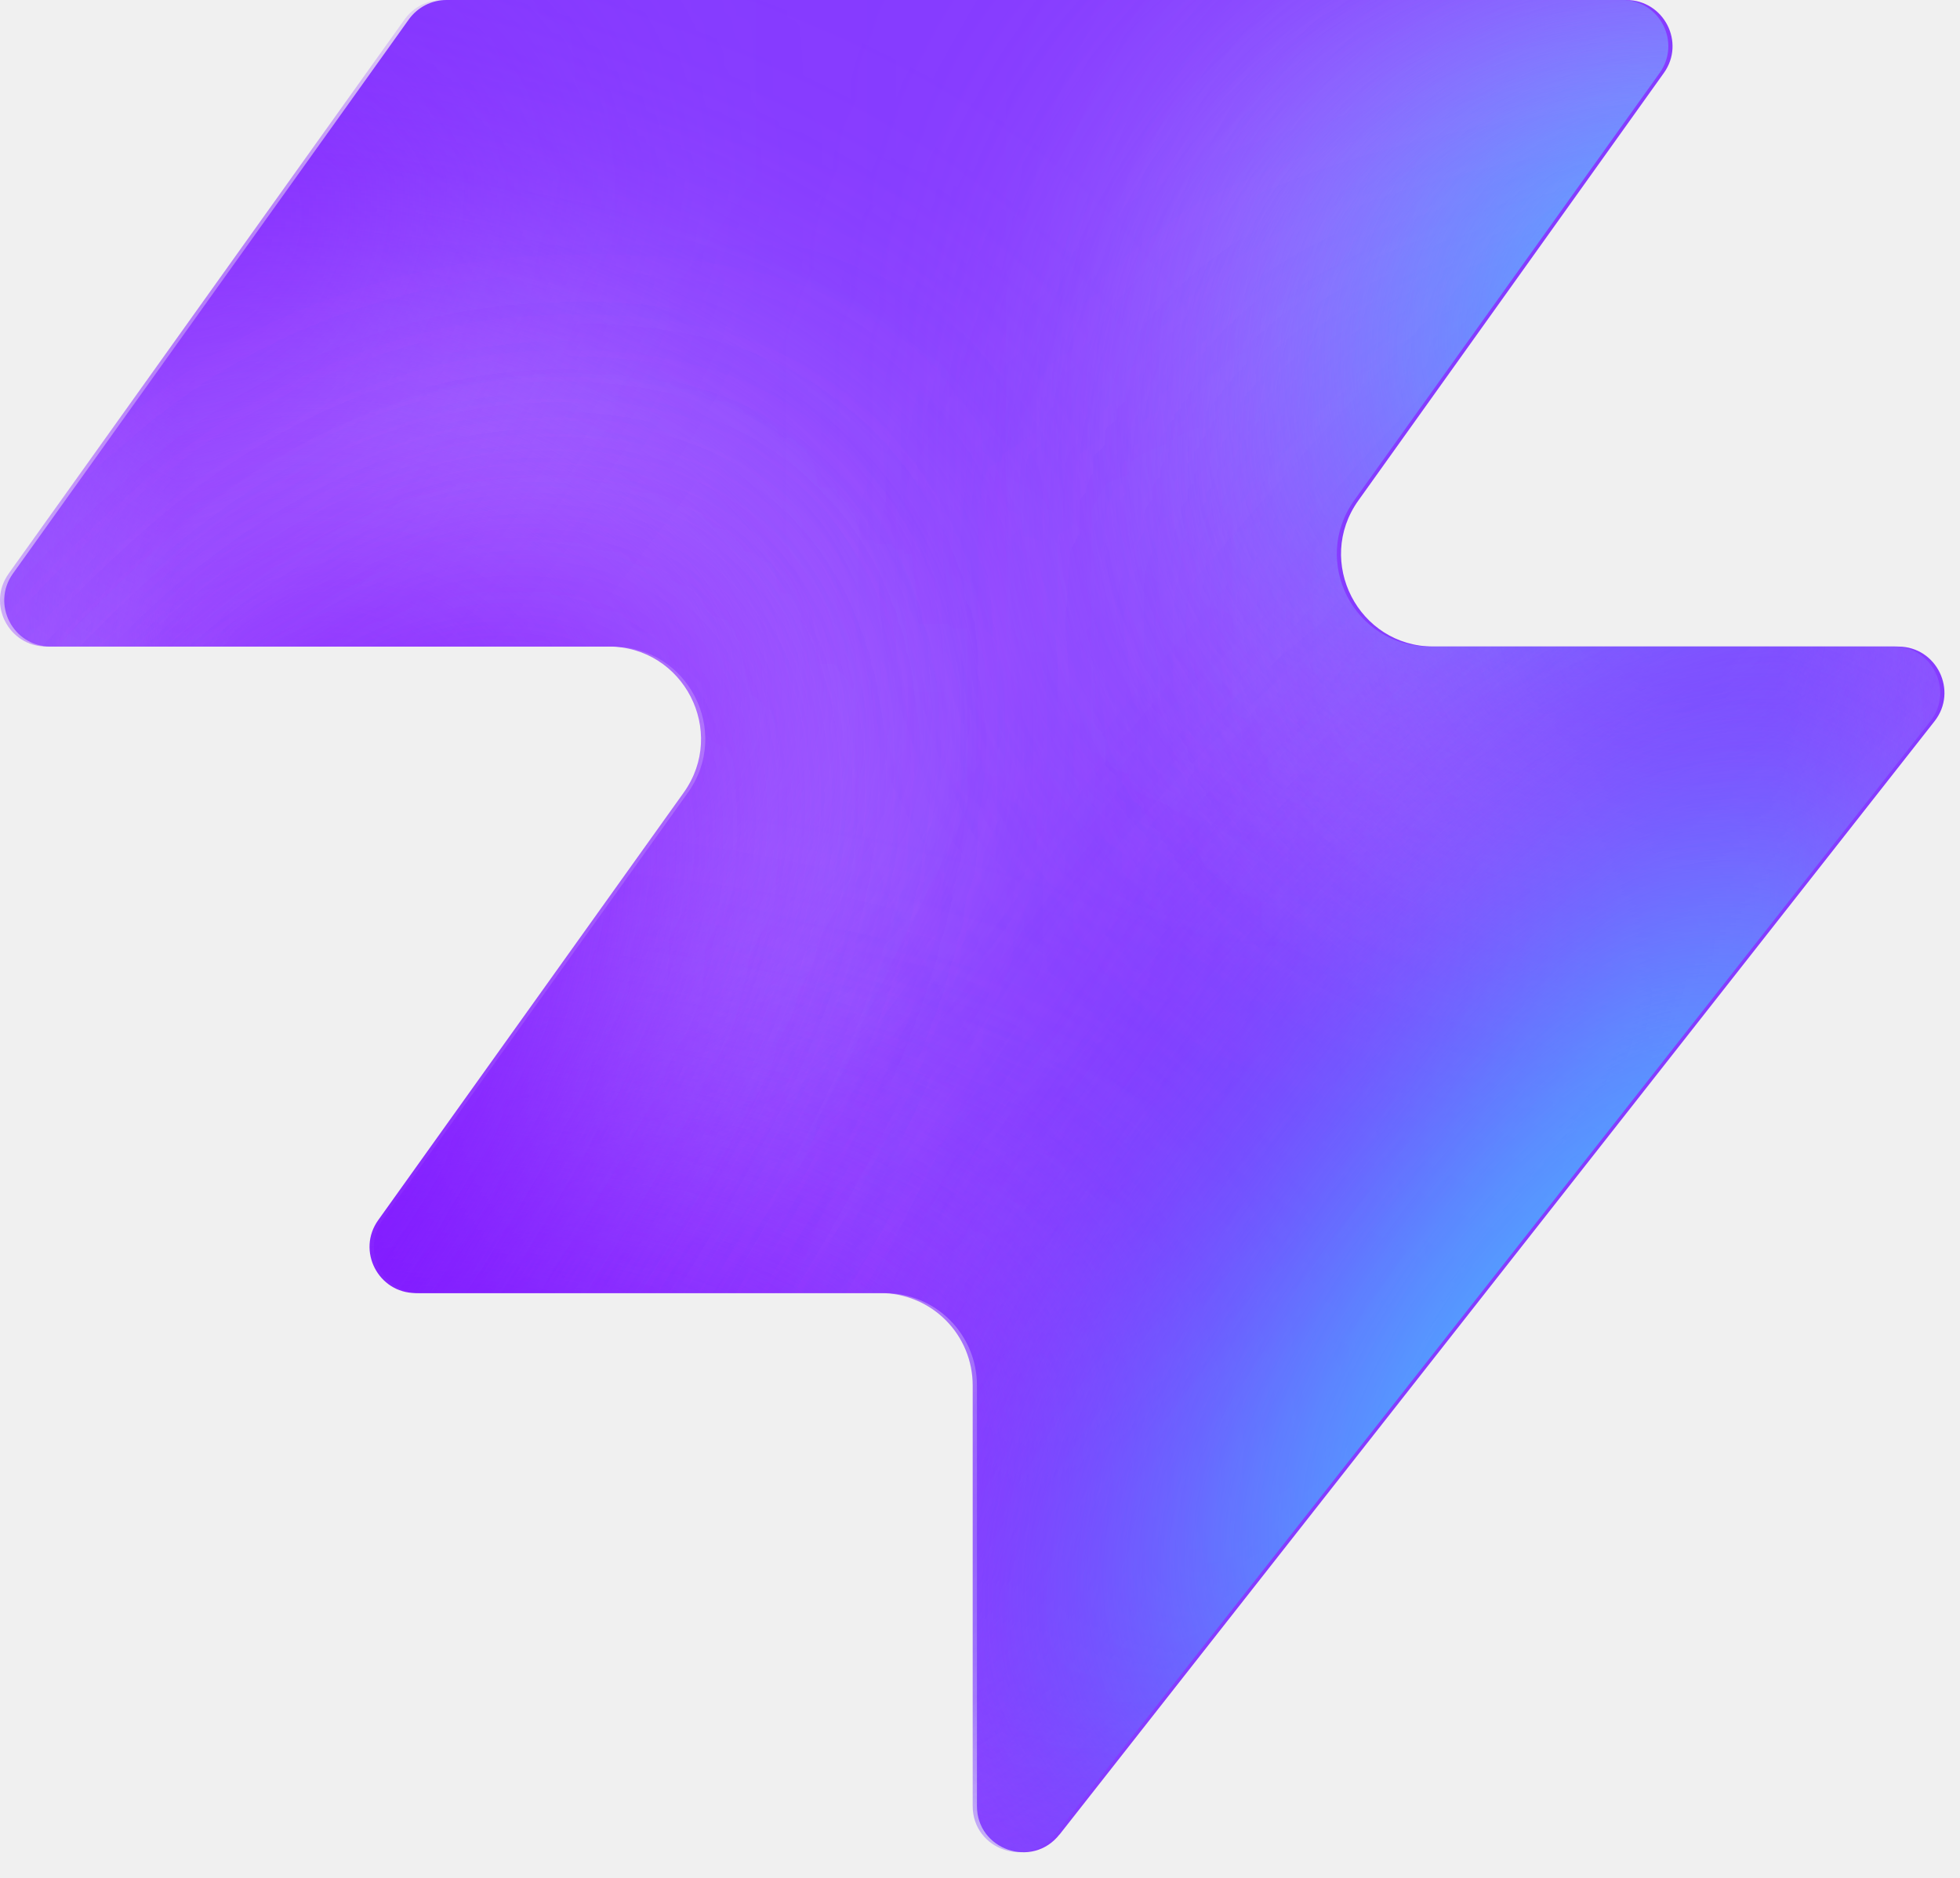
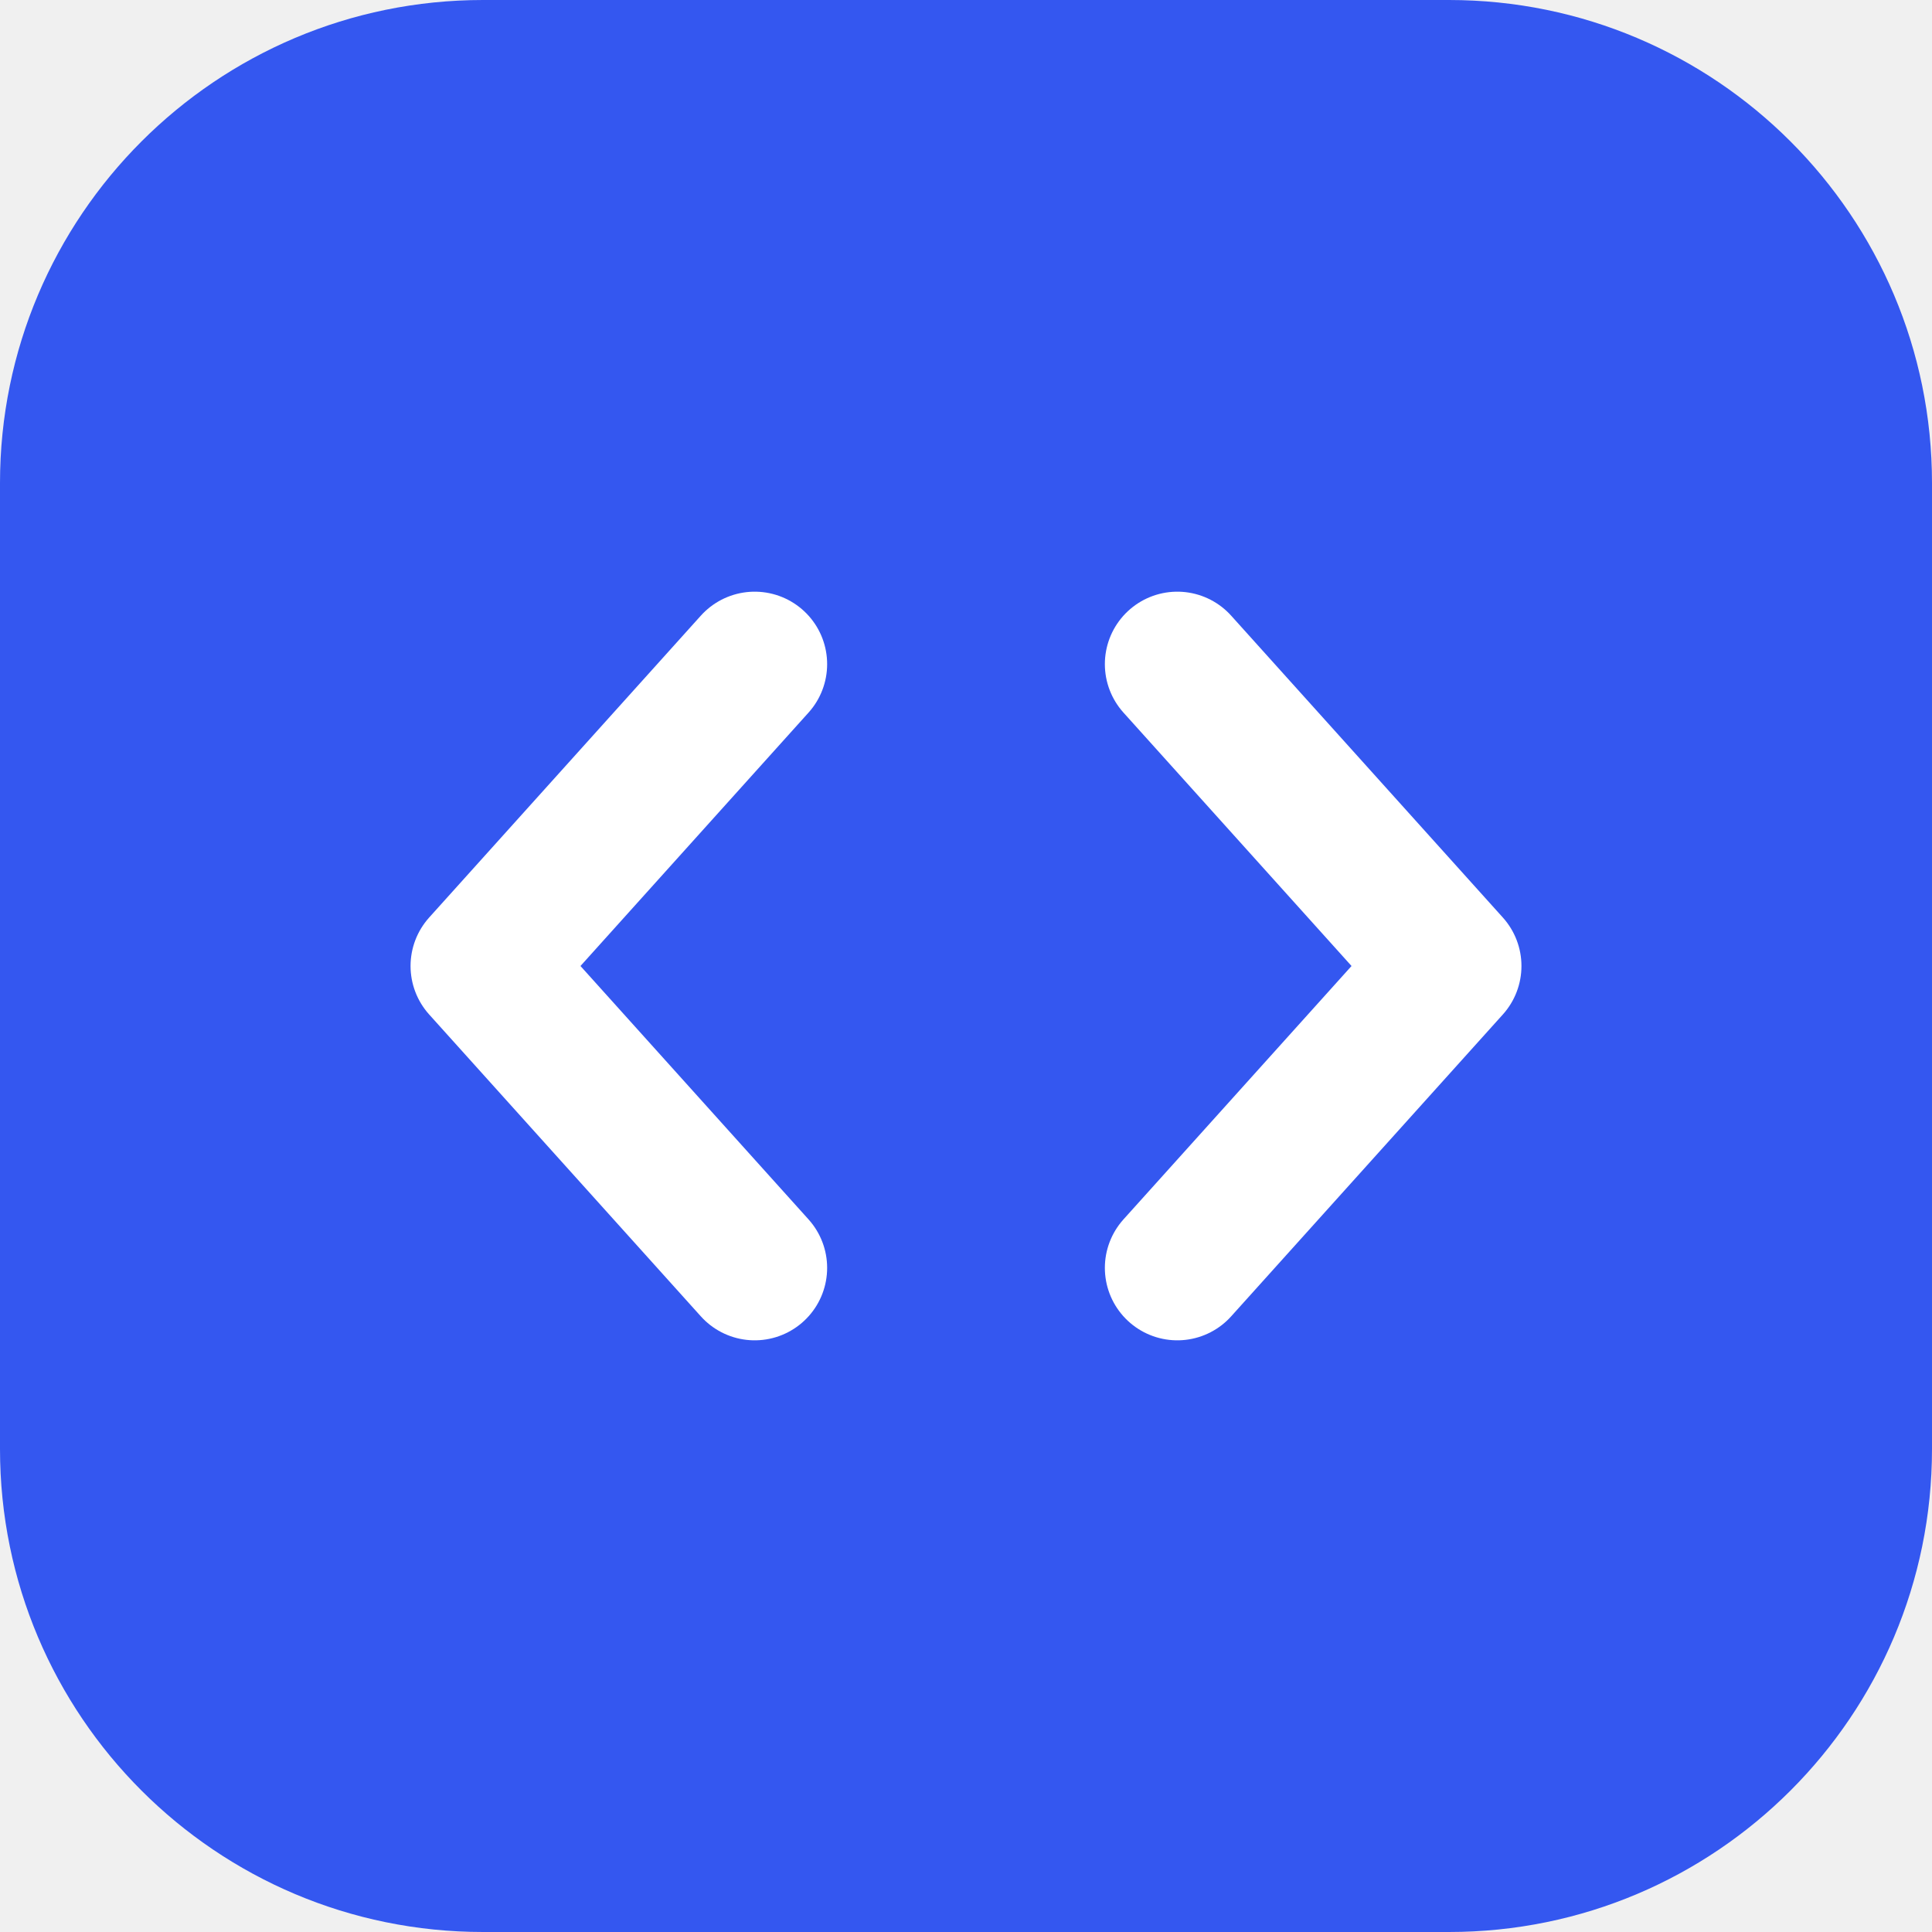
- <svg xmlns="http://www.w3.org/2000/svg" width="48" height="46" fill="none" viewBox="0 0 48 46">
-   <path fill="#863bff" d="M25.946 44.938c-.664.845-2.021.375-2.021-.698V33.937a2.26 2.26 0 0 0-2.262-2.262H10.287c-.92 0-1.456-1.04-.92-1.788l7.48-10.471c1.07-1.497 0-3.578-1.842-3.578H1.237c-.92 0-1.456-1.04-.92-1.788L10.013.474c.214-.297.556-.474.92-.474h28.894c.92 0 1.456 1.04.92 1.788l-7.48 10.471c-1.07 1.498 0 3.579 1.842 3.579h11.377c.943 0 1.473 1.088.89 1.83L25.947 44.94z" style="fill:#863bff;fill:color(display-p3 .525 .23 1);fill-opacity:1" />
-   <mask id="a" width="48" height="46" x="0" y="0" maskUnits="userSpaceOnUse" style="mask-type:alpha">
-     <path fill="#000" d="M25.842 44.938c-.664.844-2.021.375-2.021-.698V33.937a2.26 2.26 0 0 0-2.262-2.262H10.183c-.92 0-1.456-1.04-.92-1.788l7.48-10.471c1.07-1.498 0-3.579-1.842-3.579H1.133c-.92 0-1.456-1.04-.92-1.787L9.91.473c.214-.297.556-.474.92-.474h28.894c.92 0 1.456 1.04.92 1.788l-7.48 10.471c-1.07 1.498 0 3.578 1.842 3.578h11.377c.943 0 1.473 1.088.89 1.832L25.843 44.94z" style="fill:#000;fill-opacity:1" />
-   </mask>
-   <g mask="url(#a)">
-     <g filter="url(#b)">
-       <ellipse cx="5.508" cy="14.704" fill="#ede6ff" rx="5.508" ry="14.704" style="fill:#ede6ff;fill:color(display-p3 .927 .903 1);fill-opacity:1" transform="matrix(.00324 1 1 -.00324 -4.47 31.516)" />
-     </g>
-     <g filter="url(#c)">
-       <ellipse cx="10.399" cy="29.851" fill="#ede6ff" rx="10.399" ry="29.851" style="fill:#ede6ff;fill:color(display-p3 .927 .903 1);fill-opacity:1" transform="matrix(.00324 1 1 -.00324 -39.328 7.883)" />
-     </g>
-     <g filter="url(#d)">
-       <ellipse cx="5.508" cy="30.487" fill="#7e14ff" rx="5.508" ry="30.487" style="fill:#7e14ff;fill:color(display-p3 .492 .077 1);fill-opacity:1" transform="rotate(89.814 -25.913 -14.639)scale(1 -1)" />
-     </g>
-     <g filter="url(#e)">
-       <ellipse cx="5.508" cy="30.599" fill="#7e14ff" rx="5.508" ry="30.599" style="fill:#7e14ff;fill:color(display-p3 .492 .077 1);fill-opacity:1" transform="rotate(89.814 -32.644 -3.334)scale(1 -1)" />
-     </g>
-     <g filter="url(#f)">
-       <ellipse cx="5.508" cy="30.599" fill="#7e14ff" rx="5.508" ry="30.599" style="fill:#7e14ff;fill:color(display-p3 .492 .077 1);fill-opacity:1" transform="matrix(.00324 1 1 -.00324 -34.34 30.47)" />
-     </g>
-     <g filter="url(#g)">
-       <ellipse cx="14.072" cy="22.078" fill="#ede6ff" rx="14.072" ry="22.078" style="fill:#ede6ff;fill:color(display-p3 .927 .903 1);fill-opacity:1" transform="rotate(93.35 24.506 48.493)scale(-1 1)" />
-     </g>
-     <g filter="url(#h)">
-       <ellipse cx="3.47" cy="21.501" fill="#7e14ff" rx="3.47" ry="21.501" style="fill:#7e14ff;fill:color(display-p3 .492 .077 1);fill-opacity:1" transform="rotate(89.009 28.708 47.59)scale(-1 1)" />
-     </g>
-     <g filter="url(#i)">
-       <ellipse cx="3.47" cy="21.501" fill="#7e14ff" rx="3.47" ry="21.501" style="fill:#7e14ff;fill:color(display-p3 .492 .077 1);fill-opacity:1" transform="rotate(89.009 28.708 47.59)scale(-1 1)" />
-     </g>
-     <g filter="url(#j)">
-       <ellipse cx=".387" cy="8.972" fill="#7e14ff" rx="4.407" ry="29.108" style="fill:#7e14ff;fill:color(display-p3 .492 .077 1);fill-opacity:1" transform="rotate(39.51 .387 8.972)" />
-     </g>
-     <g filter="url(#k)">
-       <ellipse cx="47.523" cy="-6.092" fill="#7e14ff" rx="4.407" ry="29.108" style="fill:#7e14ff;fill:color(display-p3 .492 .077 1);fill-opacity:1" transform="rotate(37.892 47.523 -6.092)" />
-     </g>
-     <g filter="url(#l)">
-       <ellipse cx="41.412" cy="6.333" fill="#47bfff" rx="5.971" ry="9.665" style="fill:#47bfff;fill:color(display-p3 .28 .748 1);fill-opacity:1" transform="rotate(37.892 41.412 6.333)" />
-     </g>
-     <g filter="url(#m)">
-       <ellipse cx="-1.879" cy="38.332" fill="#7e14ff" rx="4.407" ry="29.108" style="fill:#7e14ff;fill:color(display-p3 .492 .077 1);fill-opacity:1" transform="rotate(37.892 -1.88 38.332)" />
-     </g>
-     <g filter="url(#n)">
-       <ellipse cx="-1.879" cy="38.332" fill="#7e14ff" rx="4.407" ry="29.108" style="fill:#7e14ff;fill:color(display-p3 .492 .077 1);fill-opacity:1" transform="rotate(37.892 -1.88 38.332)" />
-     </g>
-     <g filter="url(#o)">
-       <ellipse cx="35.651" cy="29.907" fill="#7e14ff" rx="4.407" ry="29.108" style="fill:#7e14ff;fill:color(display-p3 .492 .077 1);fill-opacity:1" transform="rotate(37.892 35.651 29.907)" />
-     </g>
-     <g filter="url(#p)">
-       <ellipse cx="38.418" cy="32.4" fill="#47bfff" rx="5.971" ry="15.297" style="fill:#47bfff;fill:color(display-p3 .28 .748 1);fill-opacity:1" transform="rotate(37.892 38.418 32.4)" />
-     </g>
-   </g>
-   <defs>
-     <filter id="b" width="60.045" height="41.654" x="-19.77" y="16.149" color-interpolation-filters="sRGB" filterUnits="userSpaceOnUse">
-       <feFlood flood-opacity="0" result="BackgroundImageFix" />
-       <feBlend in="SourceGraphic" in2="BackgroundImageFix" result="shape" />
-       <feGaussianBlur result="effect1_foregroundBlur_2002_17158" stdDeviation="7.659" />
-     </filter>
-     <filter id="c" width="90.34" height="51.437" x="-54.613" y="-7.533" color-interpolation-filters="sRGB" filterUnits="userSpaceOnUse">
-       <feFlood flood-opacity="0" result="BackgroundImageFix" />
-       <feBlend in="SourceGraphic" in2="BackgroundImageFix" result="shape" />
-       <feGaussianBlur result="effect1_foregroundBlur_2002_17158" stdDeviation="7.659" />
-     </filter>
-     <filter id="d" width="79.355" height="29.4" x="-49.64" y="2.03" color-interpolation-filters="sRGB" filterUnits="userSpaceOnUse">
-       <feFlood flood-opacity="0" result="BackgroundImageFix" />
-       <feBlend in="SourceGraphic" in2="BackgroundImageFix" result="shape" />
-       <feGaussianBlur result="effect1_foregroundBlur_2002_17158" stdDeviation="4.596" />
-     </filter>
-     <filter id="e" width="79.579" height="29.4" x="-45.045" y="20.029" color-interpolation-filters="sRGB" filterUnits="userSpaceOnUse">
-       <feFlood flood-opacity="0" result="BackgroundImageFix" />
-       <feBlend in="SourceGraphic" in2="BackgroundImageFix" result="shape" />
-       <feGaussianBlur result="effect1_foregroundBlur_2002_17158" stdDeviation="4.596" />
-     </filter>
-     <filter id="f" width="79.579" height="29.4" x="-43.513" y="21.178" color-interpolation-filters="sRGB" filterUnits="userSpaceOnUse">
-       <feFlood flood-opacity="0" result="BackgroundImageFix" />
-       <feBlend in="SourceGraphic" in2="BackgroundImageFix" result="shape" />
-       <feGaussianBlur result="effect1_foregroundBlur_2002_17158" stdDeviation="4.596" />
-     </filter>
-     <filter id="g" width="74.749" height="58.852" x="15.756" y="-17.901" color-interpolation-filters="sRGB" filterUnits="userSpaceOnUse">
-       <feFlood flood-opacity="0" result="BackgroundImageFix" />
-       <feBlend in="SourceGraphic" in2="BackgroundImageFix" result="shape" />
-       <feGaussianBlur result="effect1_foregroundBlur_2002_17158" stdDeviation="7.659" />
-     </filter>
-     <filter id="h" width="61.377" height="25.362" x="23.548" y="2.284" color-interpolation-filters="sRGB" filterUnits="userSpaceOnUse">
-       <feFlood flood-opacity="0" result="BackgroundImageFix" />
-       <feBlend in="SourceGraphic" in2="BackgroundImageFix" result="shape" />
-       <feGaussianBlur result="effect1_foregroundBlur_2002_17158" stdDeviation="4.596" />
-     </filter>
-     <filter id="i" width="61.377" height="25.362" x="23.548" y="2.284" color-interpolation-filters="sRGB" filterUnits="userSpaceOnUse">
-       <feFlood flood-opacity="0" result="BackgroundImageFix" />
-       <feBlend in="SourceGraphic" in2="BackgroundImageFix" result="shape" />
-       <feGaussianBlur result="effect1_foregroundBlur_2002_17158" stdDeviation="4.596" />
-     </filter>
-     <filter id="j" width="56.045" height="63.649" x="-27.636" y="-22.853" color-interpolation-filters="sRGB" filterUnits="userSpaceOnUse">
-       <feFlood flood-opacity="0" result="BackgroundImageFix" />
-       <feBlend in="SourceGraphic" in2="BackgroundImageFix" result="shape" />
-       <feGaussianBlur result="effect1_foregroundBlur_2002_17158" stdDeviation="4.596" />
-     </filter>
-     <filter id="k" width="54.814" height="64.646" x="20.116" y="-38.415" color-interpolation-filters="sRGB" filterUnits="userSpaceOnUse">
-       <feFlood flood-opacity="0" result="BackgroundImageFix" />
-       <feBlend in="SourceGraphic" in2="BackgroundImageFix" result="shape" />
-       <feGaussianBlur result="effect1_foregroundBlur_2002_17158" stdDeviation="4.596" />
-     </filter>
-     <filter id="l" width="33.541" height="35.313" x="24.641" y="-11.323" color-interpolation-filters="sRGB" filterUnits="userSpaceOnUse">
-       <feFlood flood-opacity="0" result="BackgroundImageFix" />
-       <feBlend in="SourceGraphic" in2="BackgroundImageFix" result="shape" />
-       <feGaussianBlur result="effect1_foregroundBlur_2002_17158" stdDeviation="4.596" />
-     </filter>
-     <filter id="m" width="54.814" height="64.646" x="-29.286" y="6.009" color-interpolation-filters="sRGB" filterUnits="userSpaceOnUse">
-       <feFlood flood-opacity="0" result="BackgroundImageFix" />
-       <feBlend in="SourceGraphic" in2="BackgroundImageFix" result="shape" />
-       <feGaussianBlur result="effect1_foregroundBlur_2002_17158" stdDeviation="4.596" />
-     </filter>
-     <filter id="n" width="54.814" height="64.646" x="-29.286" y="6.009" color-interpolation-filters="sRGB" filterUnits="userSpaceOnUse">
-       <feFlood flood-opacity="0" result="BackgroundImageFix" />
-       <feBlend in="SourceGraphic" in2="BackgroundImageFix" result="shape" />
-       <feGaussianBlur result="effect1_foregroundBlur_2002_17158" stdDeviation="4.596" />
-     </filter>
-     <filter id="o" width="54.814" height="64.646" x="8.244" y="-2.416" color-interpolation-filters="sRGB" filterUnits="userSpaceOnUse">
-       <feFlood flood-opacity="0" result="BackgroundImageFix" />
-       <feBlend in="SourceGraphic" in2="BackgroundImageFix" result="shape" />
-       <feGaussianBlur result="effect1_foregroundBlur_2002_17158" stdDeviation="4.596" />
-     </filter>
-     <filter id="p" width="39.409" height="43.623" x="18.713" y="10.588" color-interpolation-filters="sRGB" filterUnits="userSpaceOnUse">
-       <feFlood flood-opacity="0" result="BackgroundImageFix" />
-       <feBlend in="SourceGraphic" in2="BackgroundImageFix" result="shape" />
-       <feGaussianBlur result="effect1_foregroundBlur_2002_17158" stdDeviation="4.596" />
-     </filter>
-   </defs>
+ <svg xmlns="http://www.w3.org/2000/svg" width="32" height="32" viewBox="0 0 32 32" fill="none">
+   <rect width="32" height="32" rx="8" fill="#3457F0" />
+   <path d="M12.5 11 8 16l4.5 5M19.5 11 24 16l-4.5 5" stroke="#fff" stroke-width="2.4" stroke-linecap="round" stroke-linejoin="round" />
</svg>
